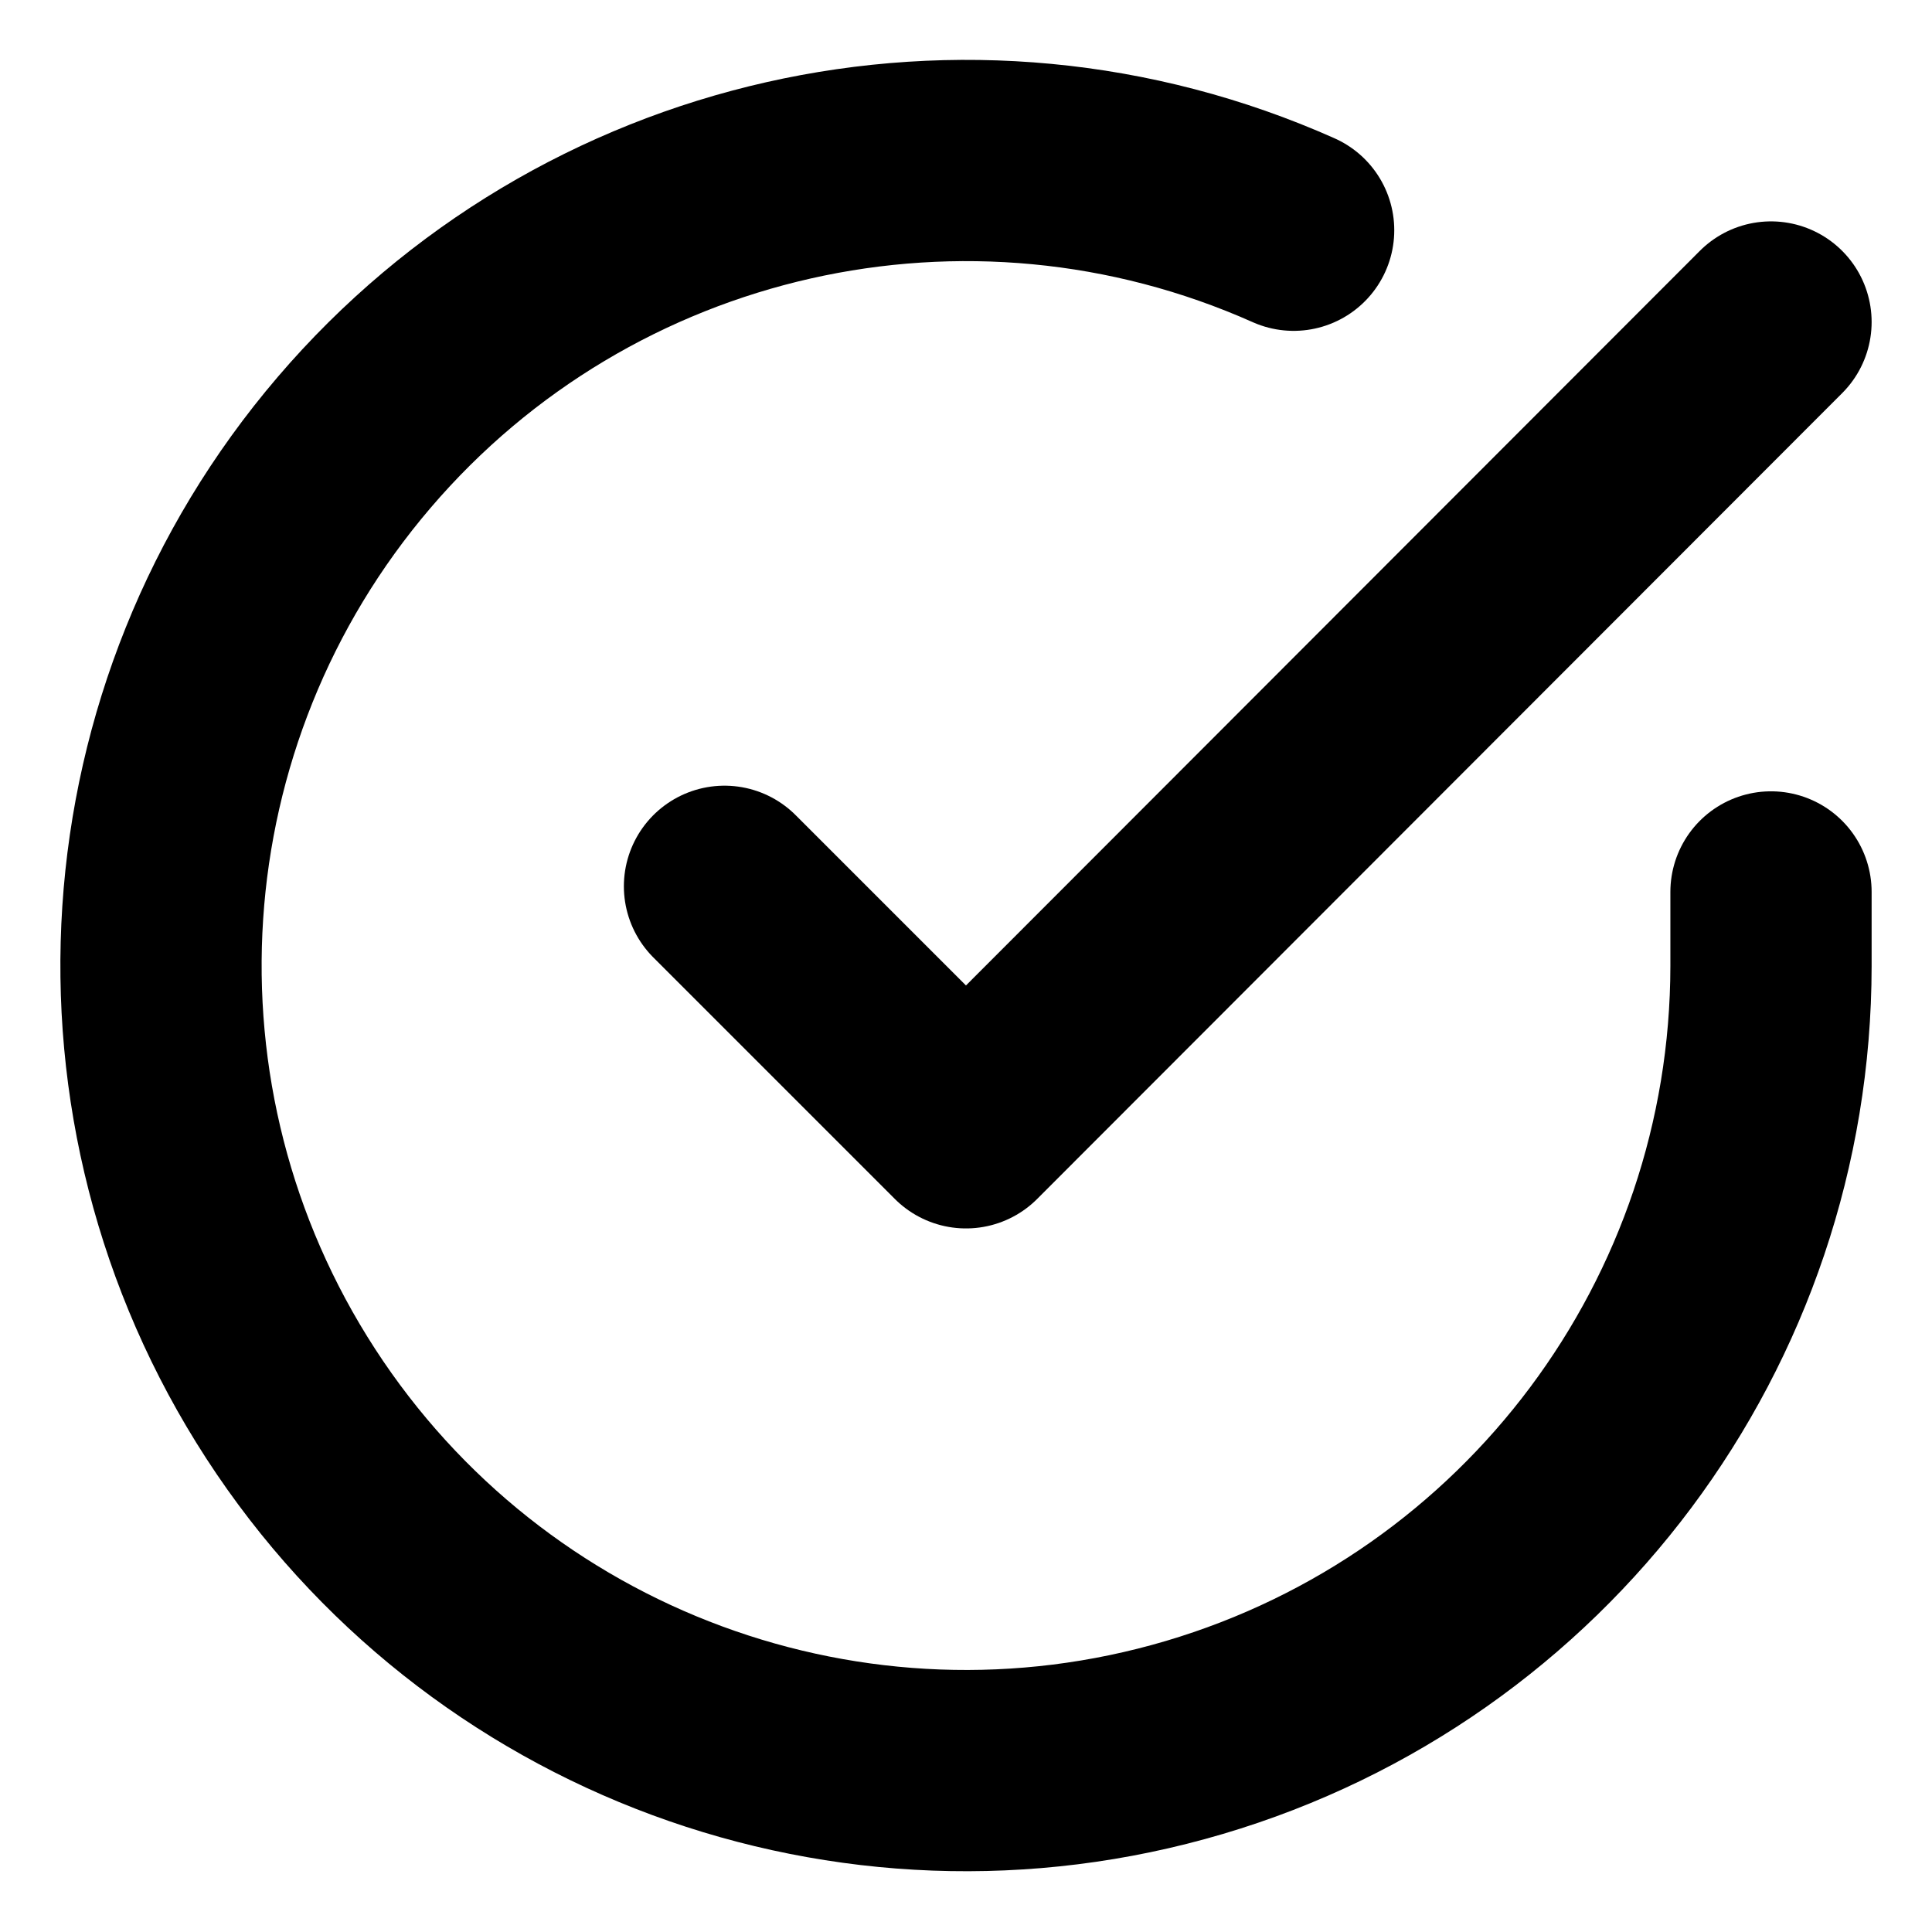
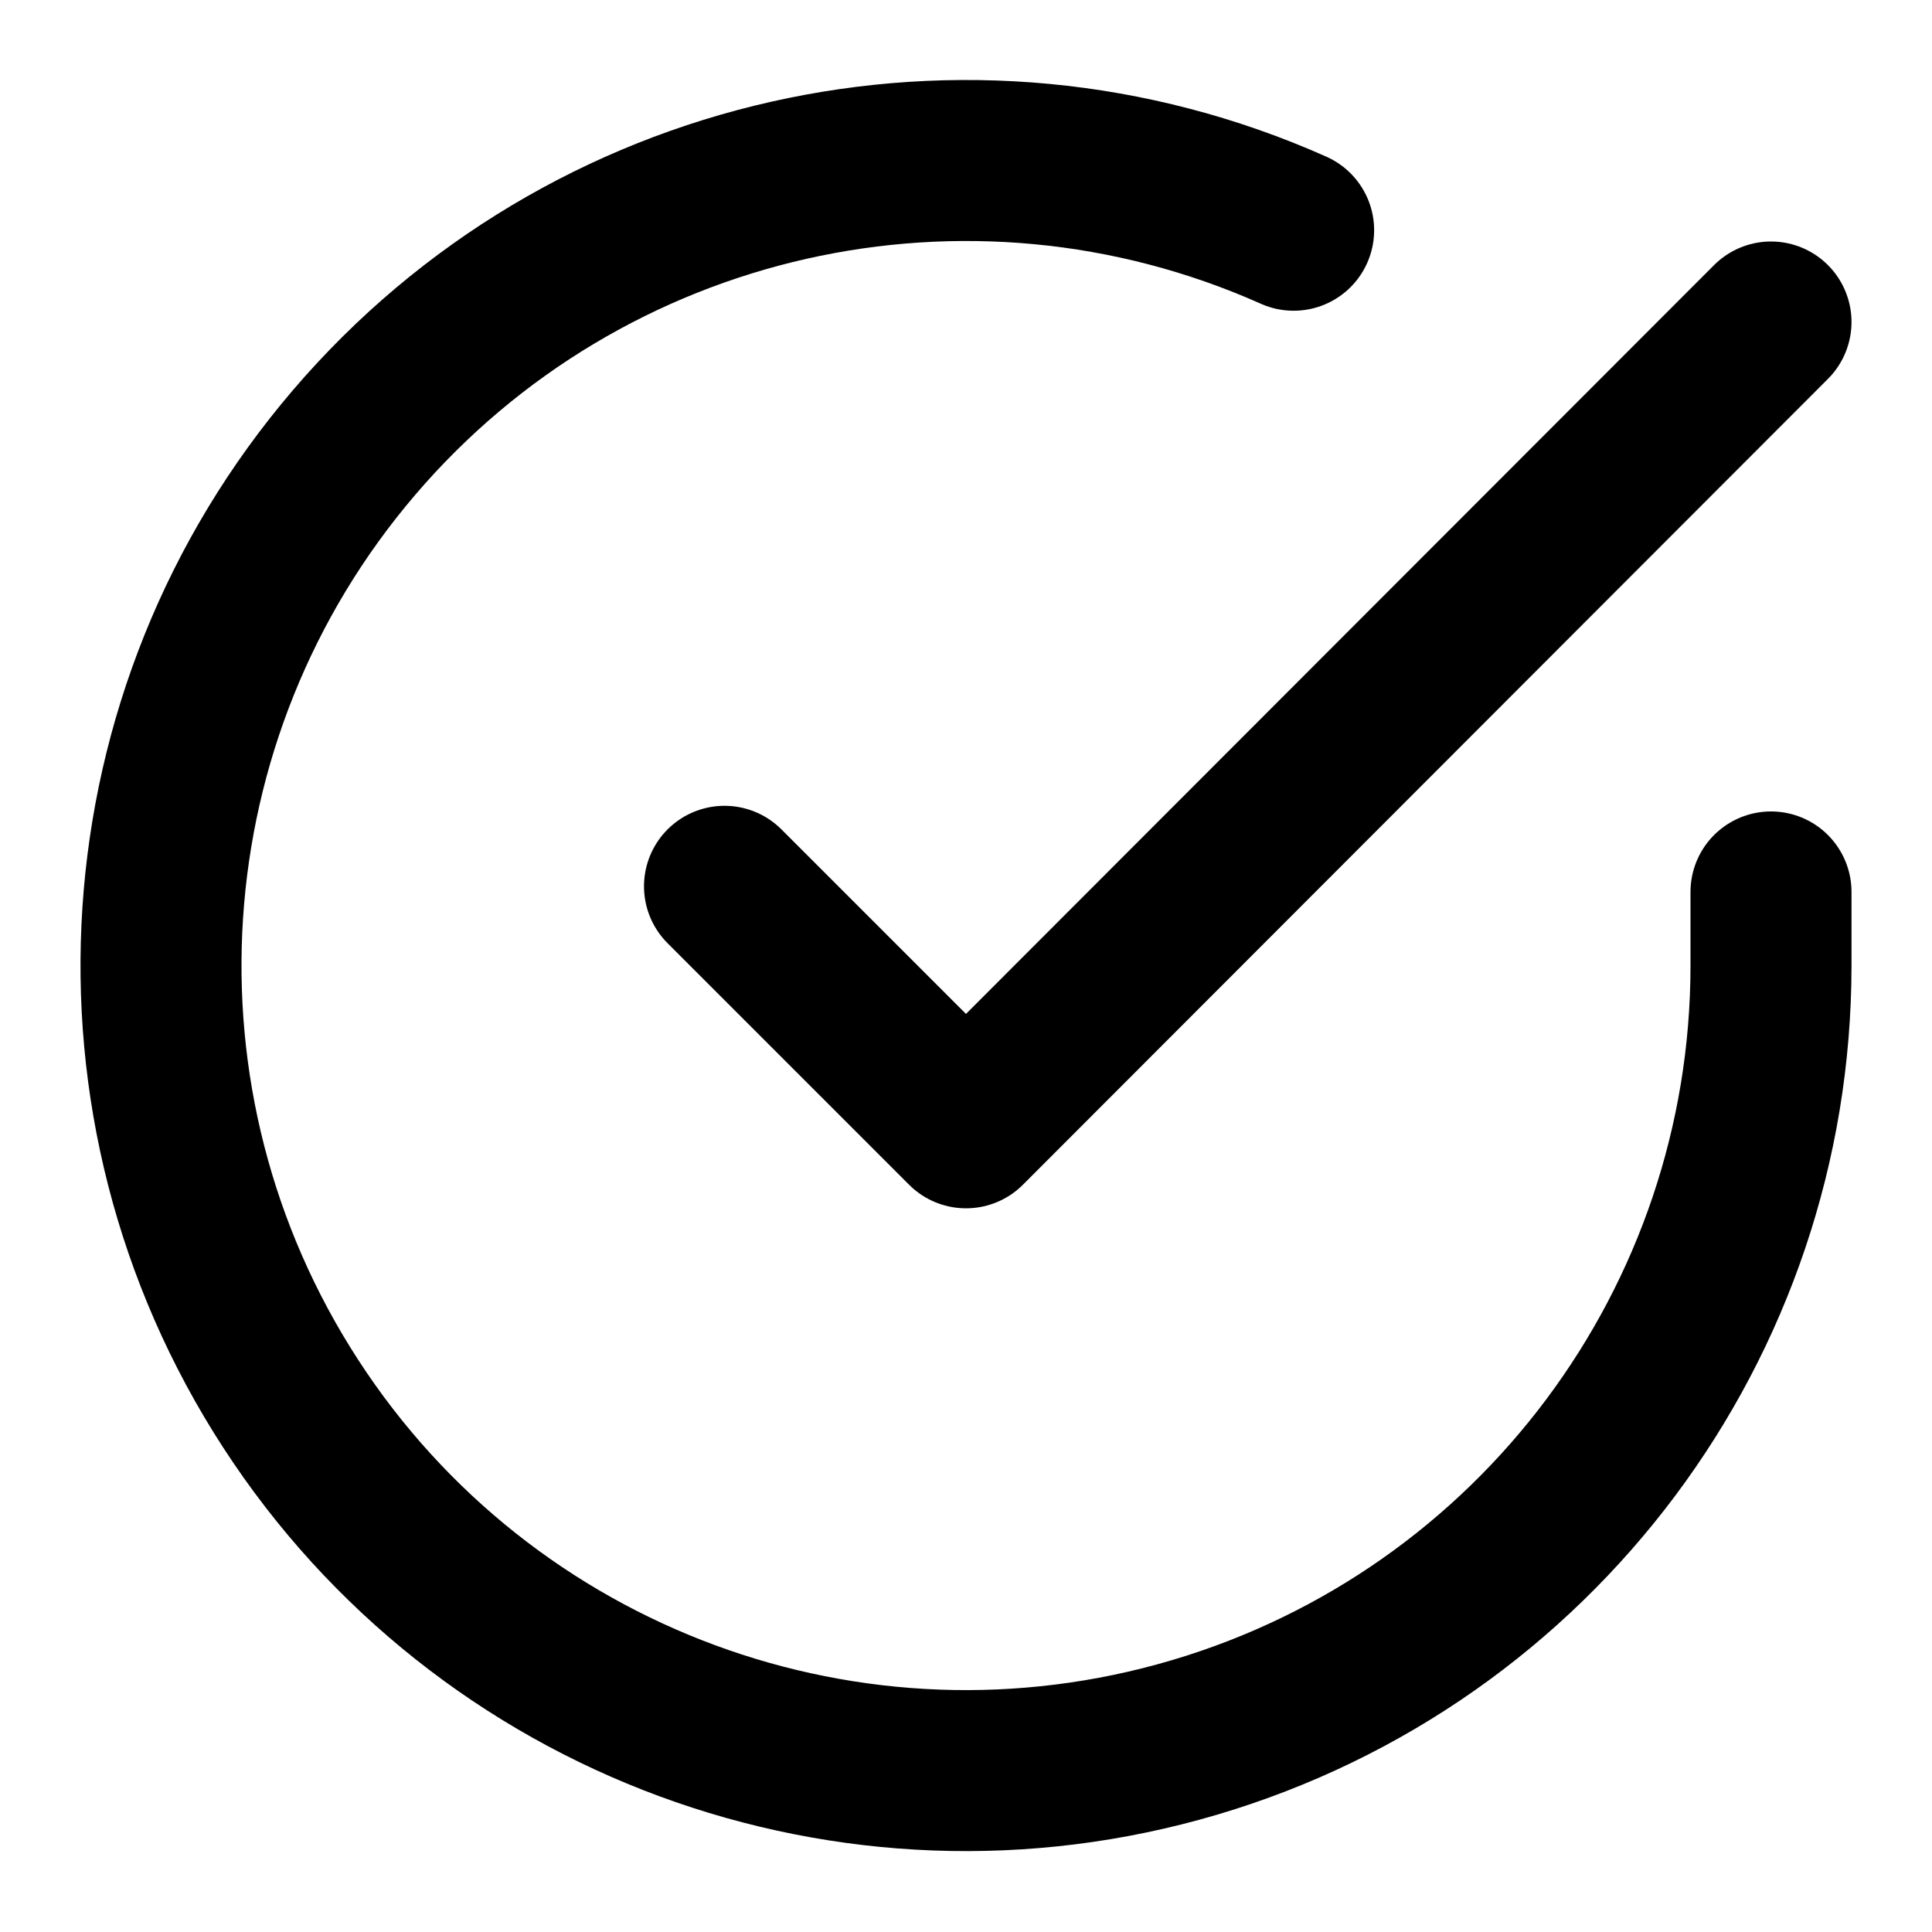
- <svg xmlns="http://www.w3.org/2000/svg" width="28" height="28" viewBox="0 0 24 24" fill="none" stroke="currentColor" stroke-width="2.5" stroke-linecap="round" stroke-linejoin="round" class="feather feather-check-circle">
+ <svg xmlns="http://www.w3.org/2000/svg" width="24" height="24" viewBox="0 0 24 24" fill="none" stroke="currentColor" stroke-width="2" stroke-linecap="round" stroke-linejoin="round" class="feather feather-check-circle">
  <path d="M22 11.08V12a10 10 0 1 1-5.93-9.14" />
  <polyline points="22 4 12 14.01 9 11.01" />
</svg>
